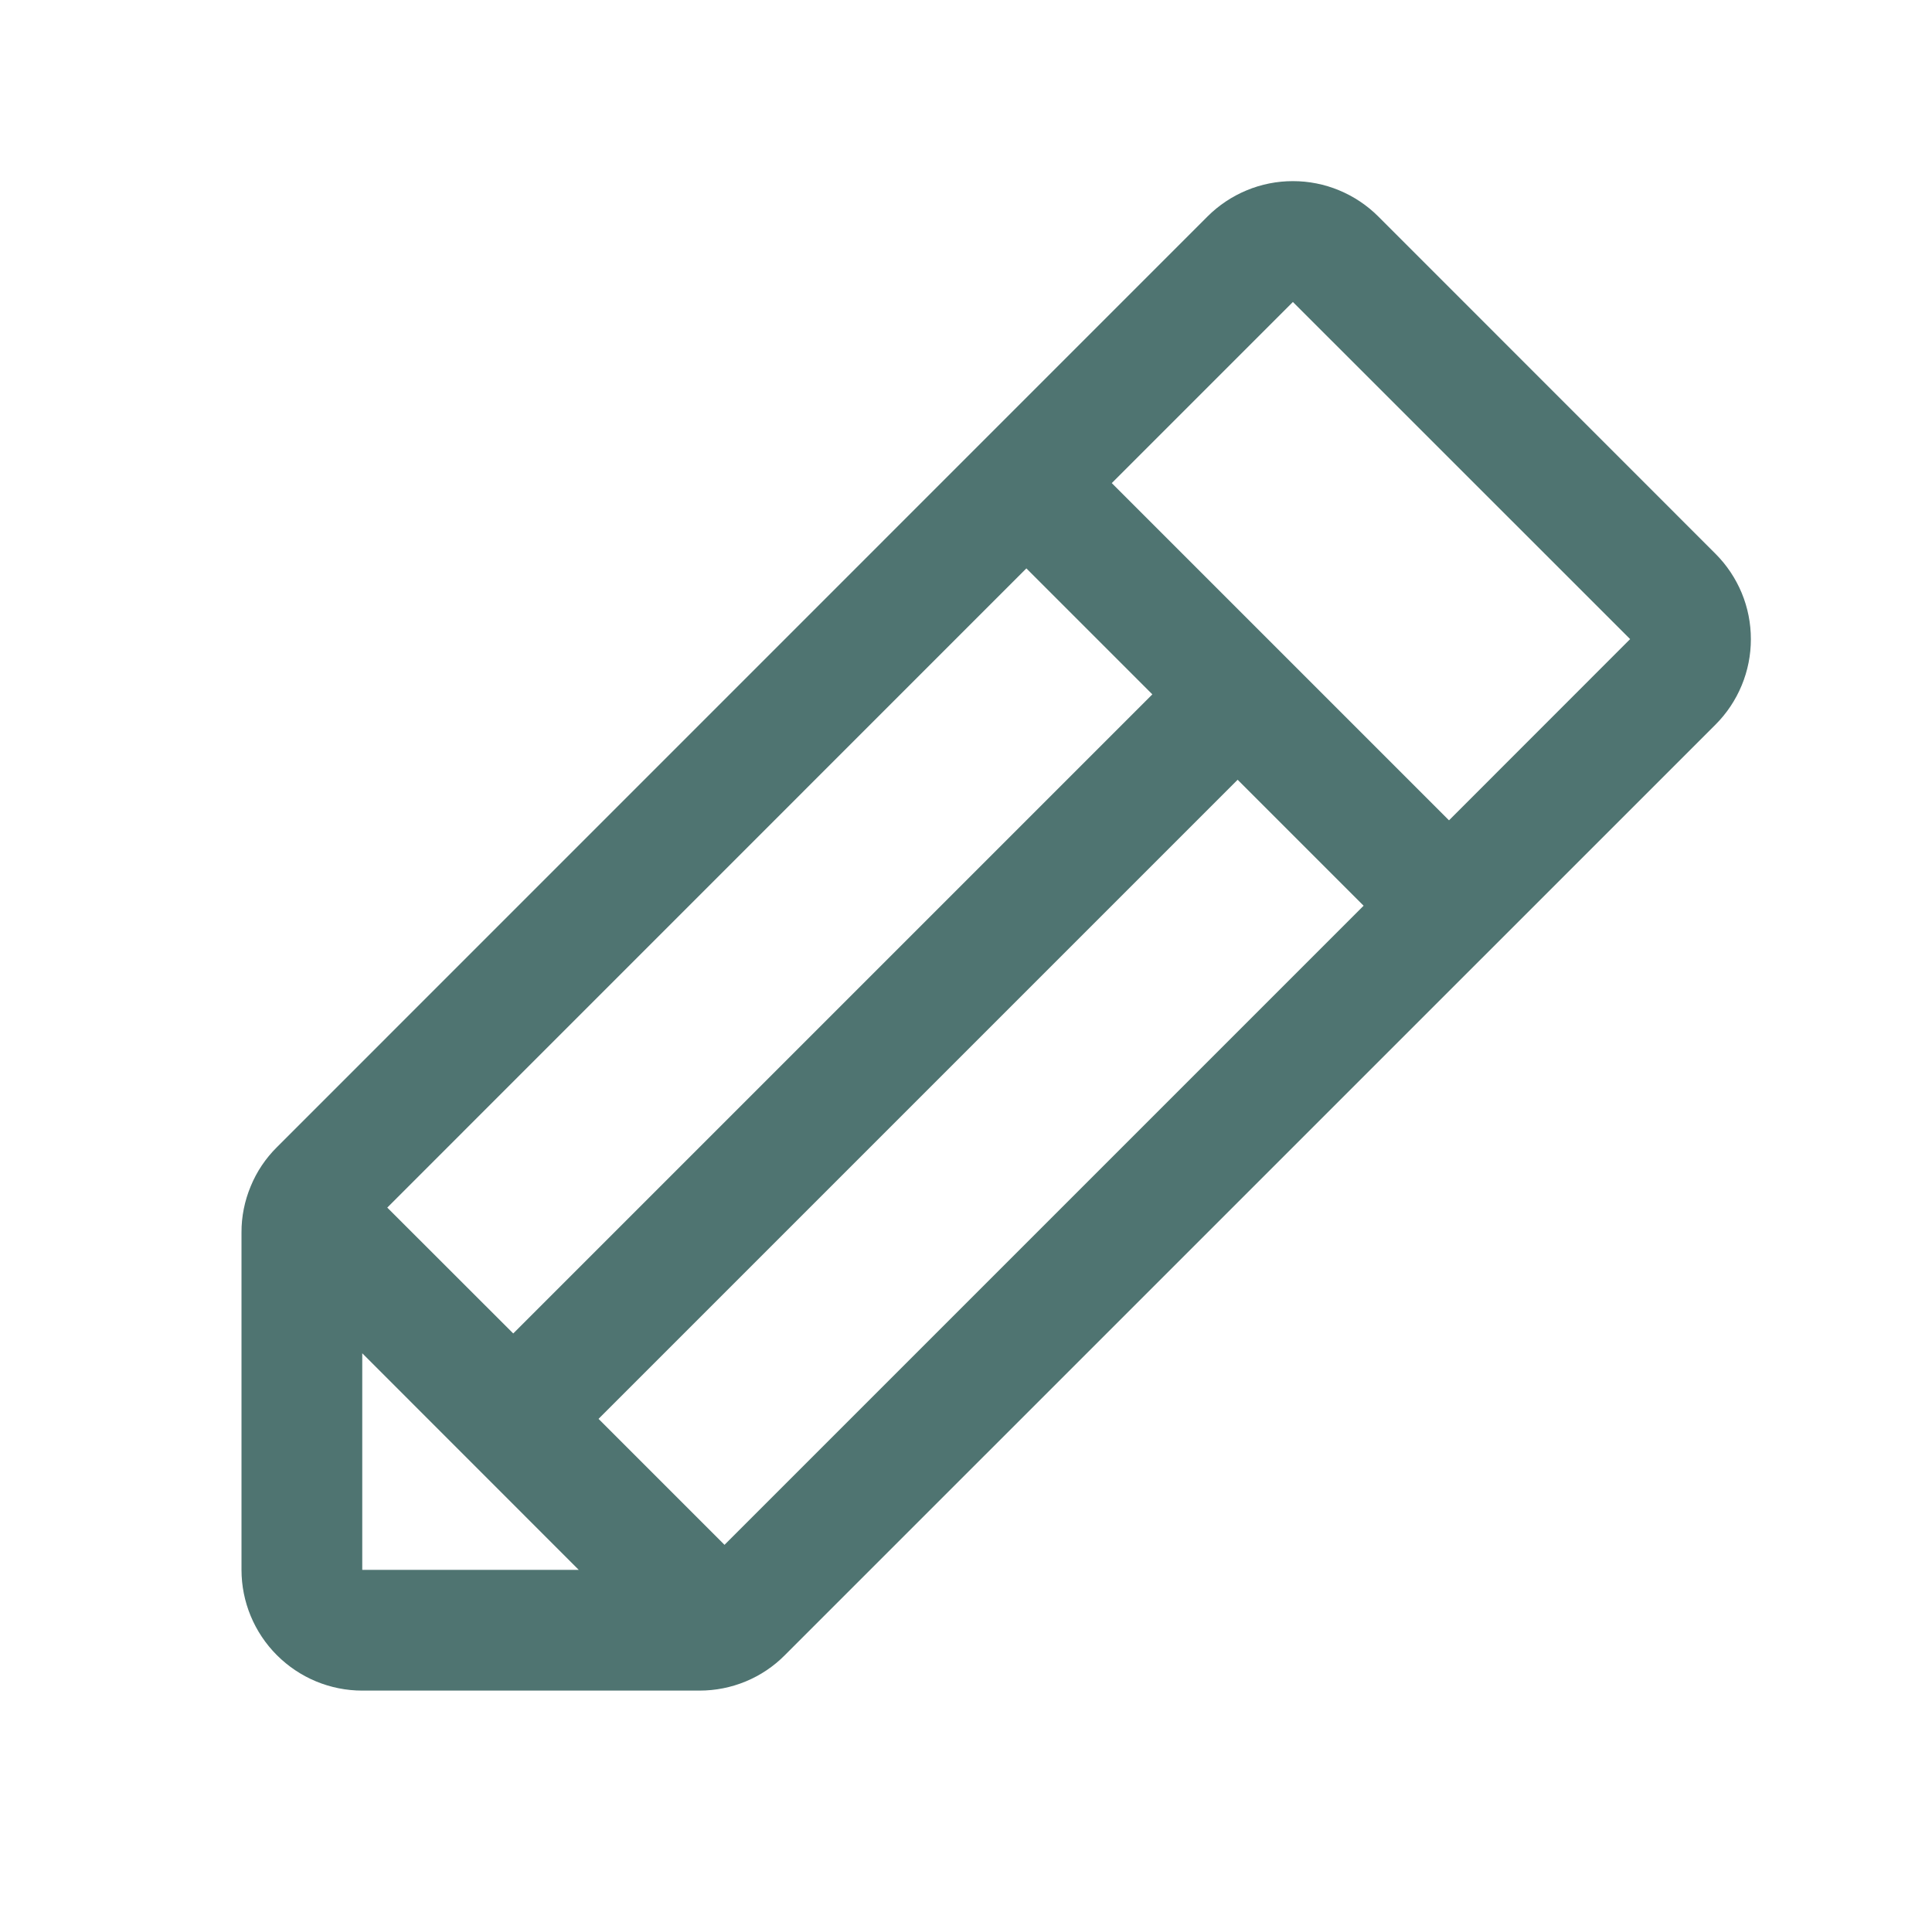
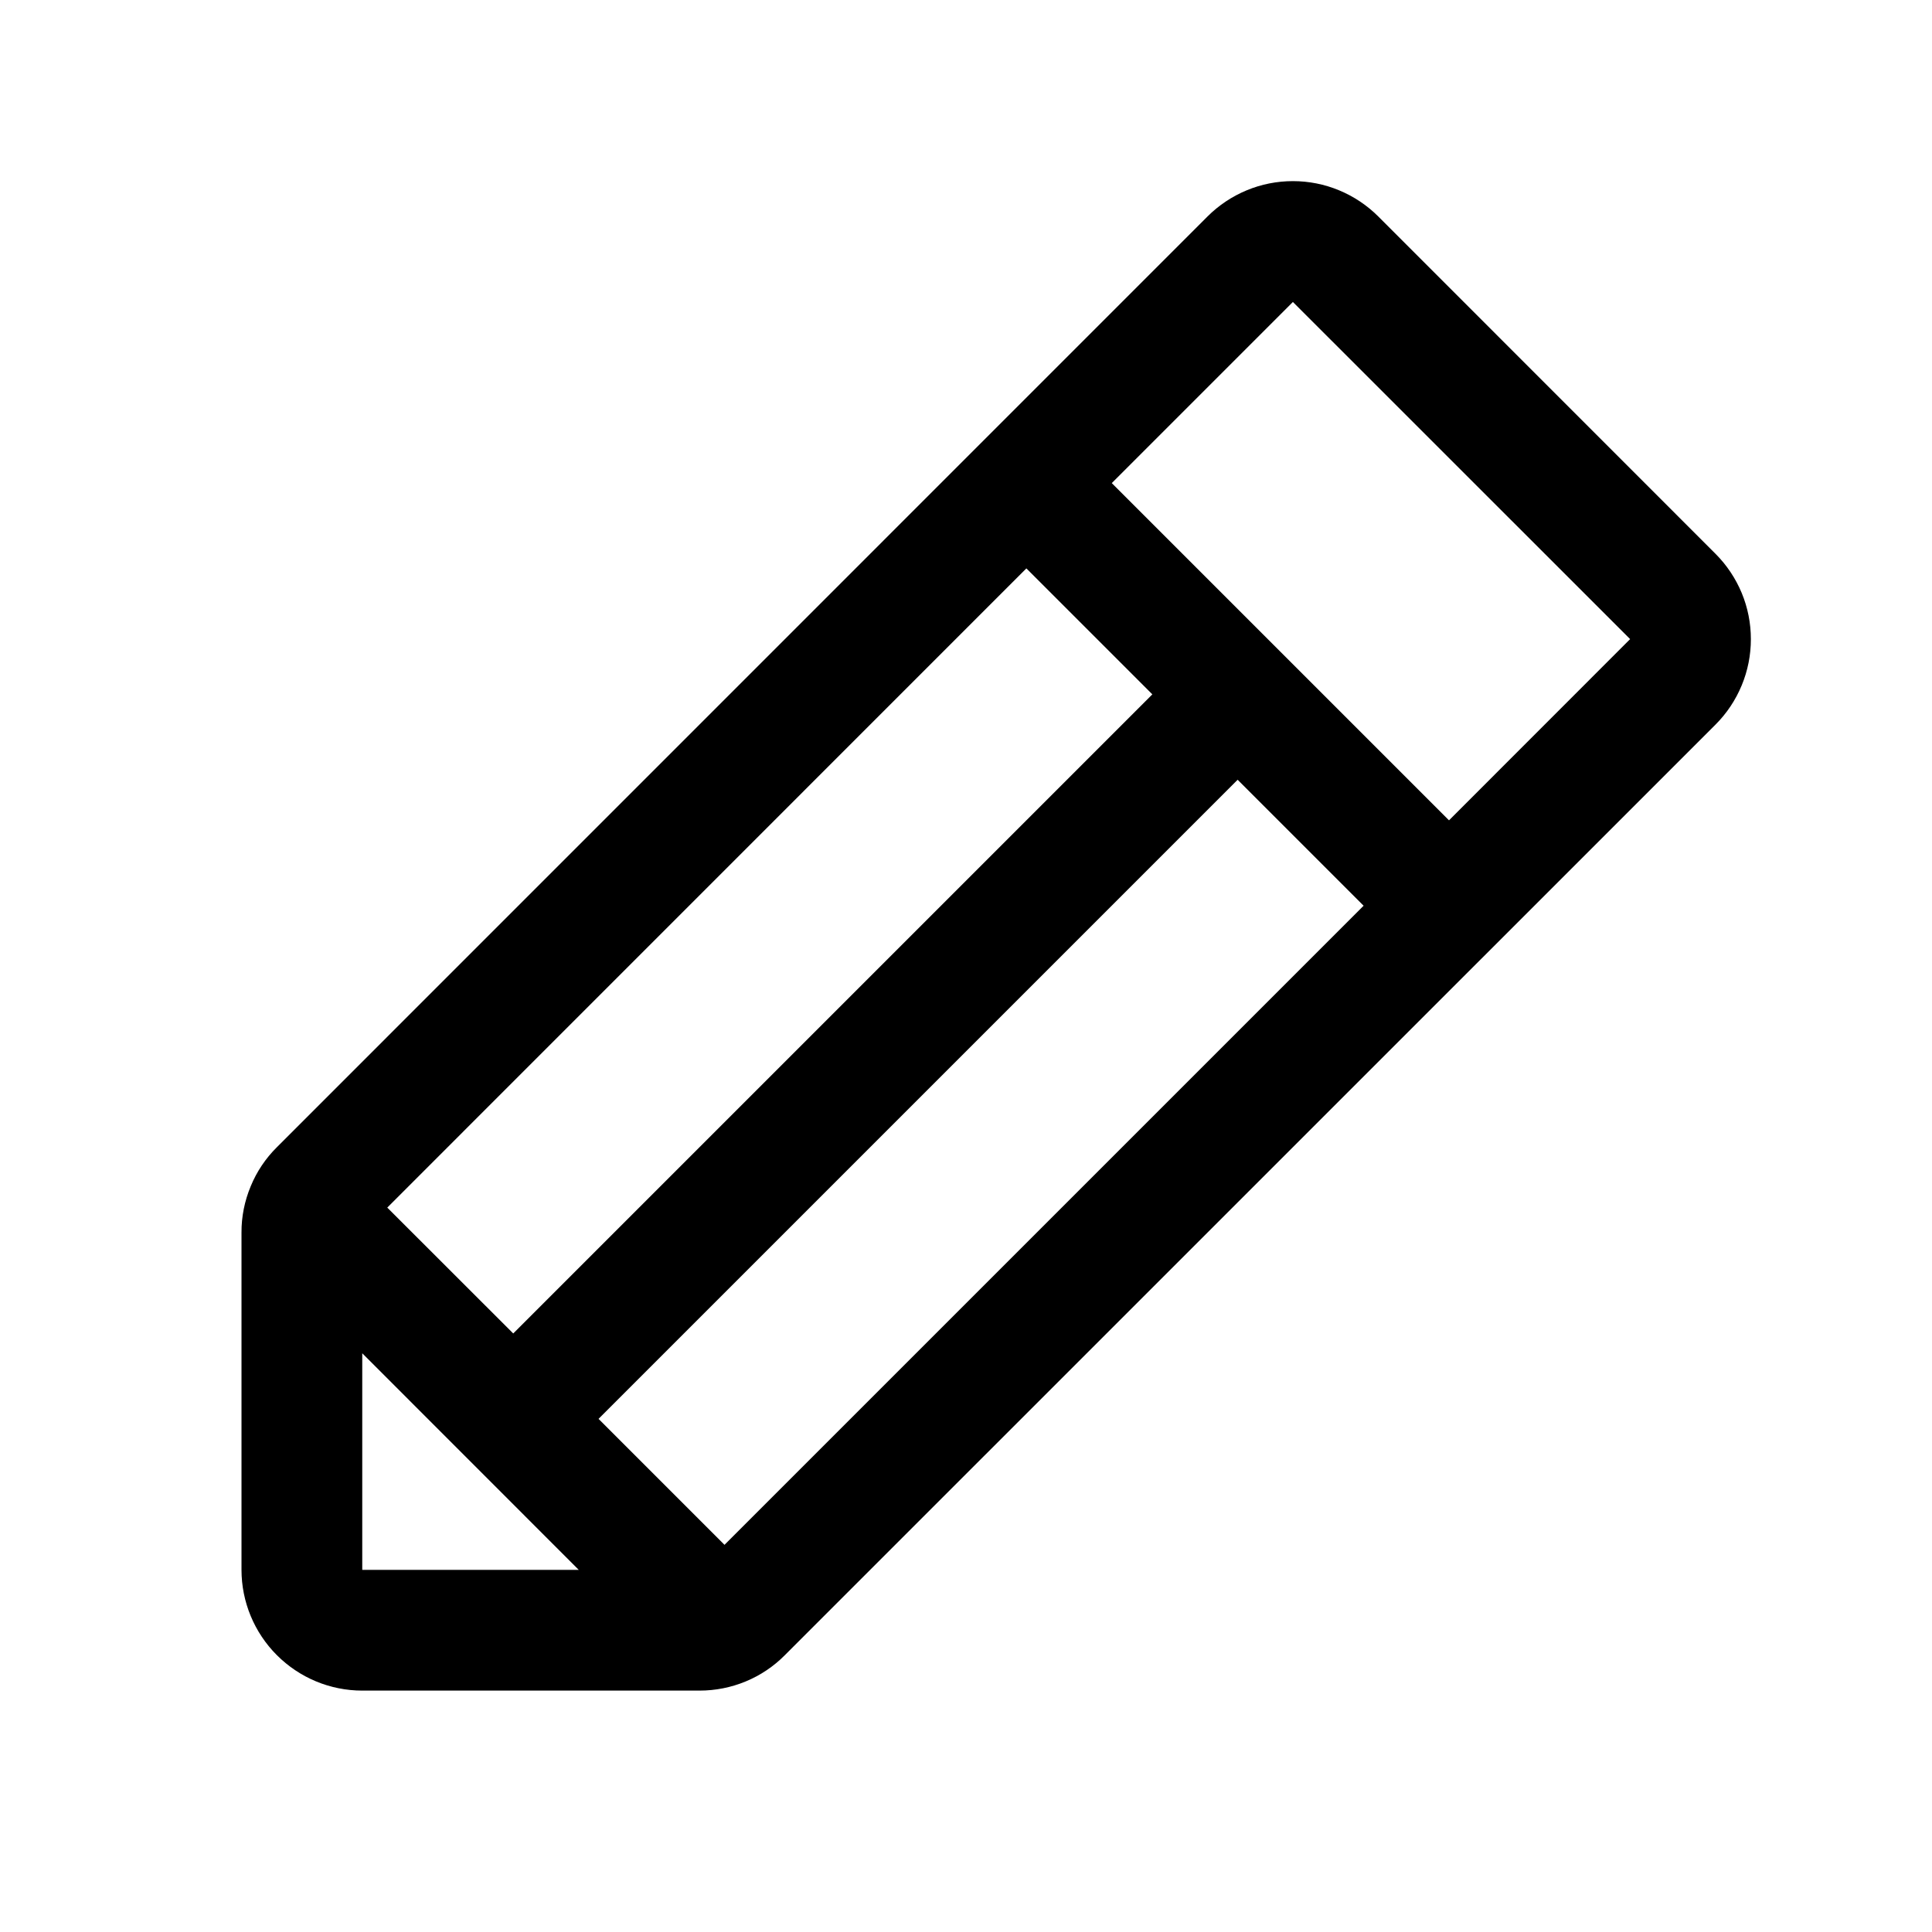
<svg xmlns="http://www.w3.org/2000/svg" width="20" height="20" viewBox="0 0 20 20" fill="none">
-   <path d="M17.759 5.733L14.268 2.241C14.152 2.125 14.014 2.033 13.862 1.97C13.711 1.907 13.548 1.875 13.384 1.875C13.22 1.875 13.057 1.907 12.906 1.97C12.754 2.033 12.616 2.125 12.5 2.241L2.866 11.876C2.75 11.991 2.657 12.129 2.595 12.281C2.532 12.432 2.499 12.595 2.5 12.759V16.251C2.5 16.582 2.632 16.9 2.866 17.134C3.101 17.369 3.418 17.501 3.75 17.501H7.241C7.406 17.501 7.568 17.469 7.72 17.406C7.872 17.343 8.009 17.251 8.125 17.134L17.759 7.501C17.875 7.385 17.967 7.247 18.03 7.095C18.093 6.943 18.125 6.781 18.125 6.617C18.125 6.452 18.093 6.29 18.03 6.138C17.967 5.987 17.875 5.849 17.759 5.733ZM4.009 12.501L10.625 5.884L11.929 7.188L5.313 13.804L4.009 12.501ZM3.75 14.009L5.991 16.251H3.75V14.009ZM7.5 15.992L6.196 14.688L12.812 8.072L14.116 9.376L7.5 15.992ZM15 8.492L11.509 5.001L13.384 3.126L16.875 6.616L15 8.492Z" fill="#4F7471" />
+   <path d="M17.759 5.733L14.268 2.241C14.152 2.125 14.014 2.033 13.862 1.97C13.711 1.907 13.548 1.875 13.384 1.875C13.22 1.875 13.057 1.907 12.906 1.97C12.754 2.033 12.616 2.125 12.5 2.241L2.866 11.876C2.75 11.991 2.657 12.129 2.595 12.281C2.532 12.432 2.499 12.595 2.5 12.759V16.251C2.5 16.582 2.632 16.9 2.866 17.134C3.101 17.369 3.418 17.501 3.75 17.501H7.241C7.406 17.501 7.568 17.469 7.72 17.406C7.872 17.343 8.009 17.251 8.125 17.134L17.759 7.501C17.875 7.385 17.967 7.247 18.03 7.095C18.093 6.943 18.125 6.781 18.125 6.617C18.125 6.452 18.093 6.29 18.03 6.138C17.967 5.987 17.875 5.849 17.759 5.733ZM4.009 12.501L10.625 5.884L11.929 7.188L5.313 13.804L4.009 12.501ZM3.75 14.009L5.991 16.251H3.75V14.009ZM7.5 15.992L6.196 14.688L12.812 8.072L14.116 9.376L7.5 15.992ZM15 8.492L11.509 5.001L13.384 3.126L16.875 6.616L15 8.492Z" fill="currentColor" />
</svg>
